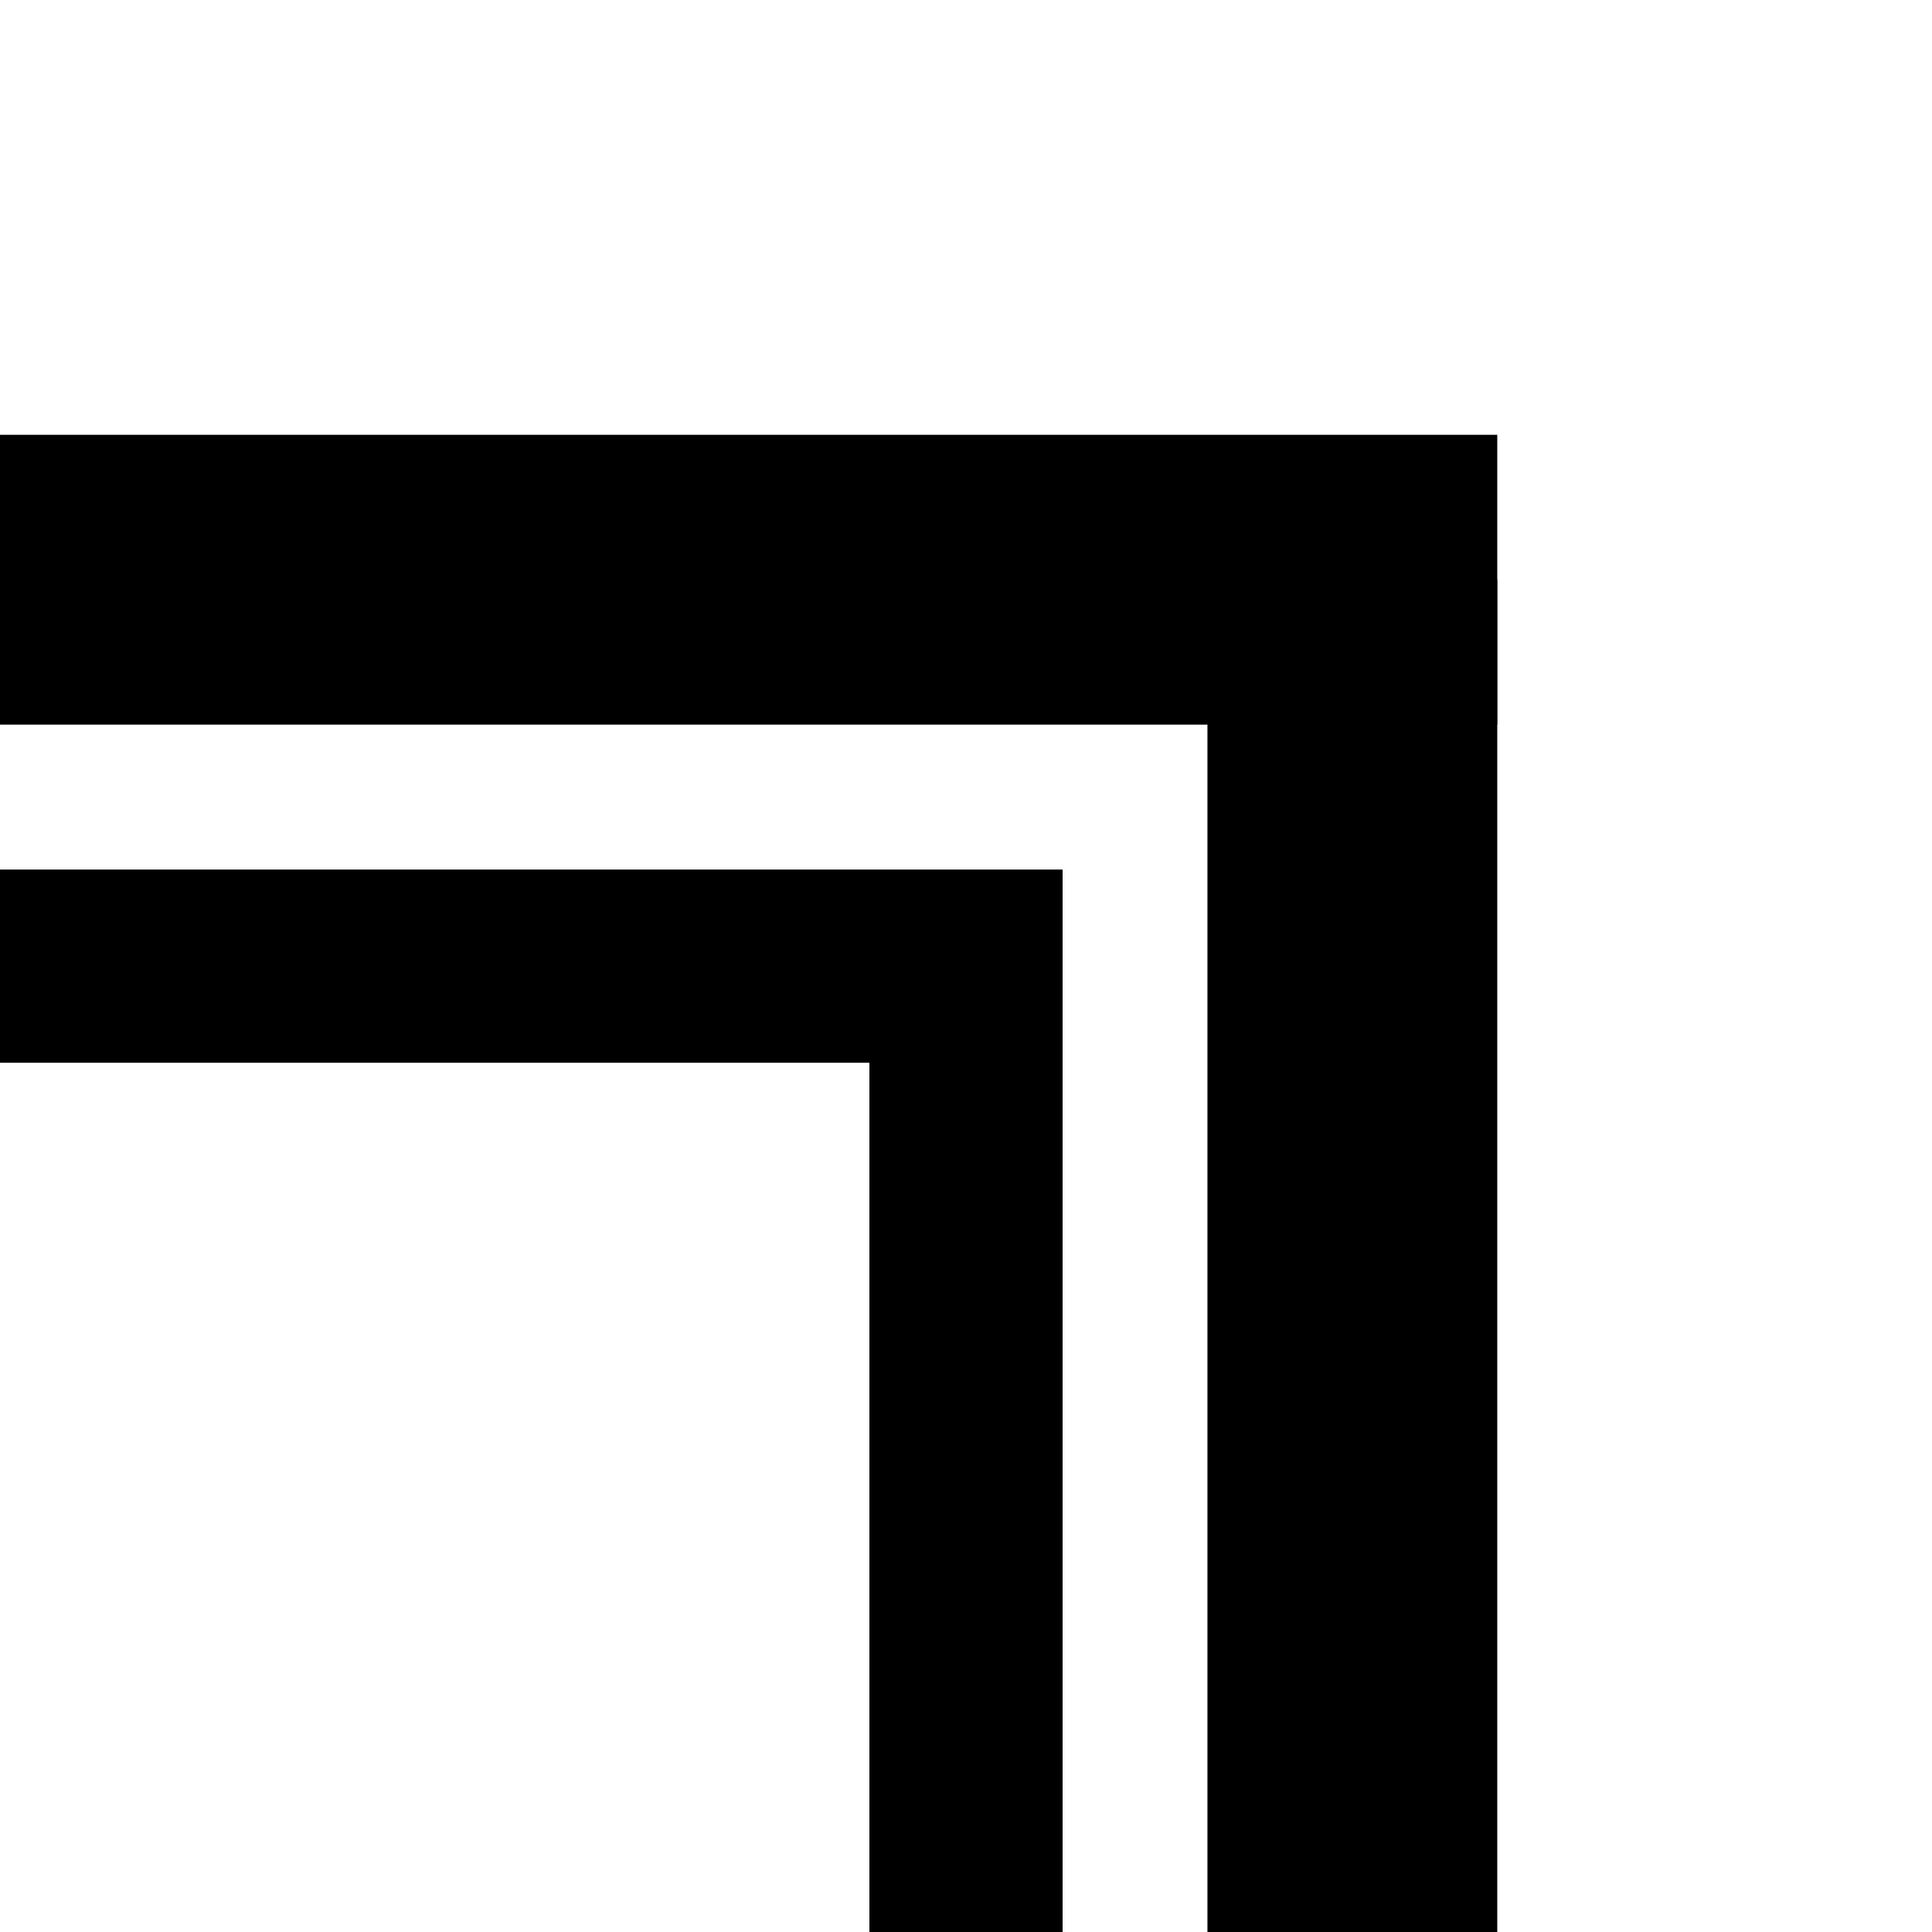
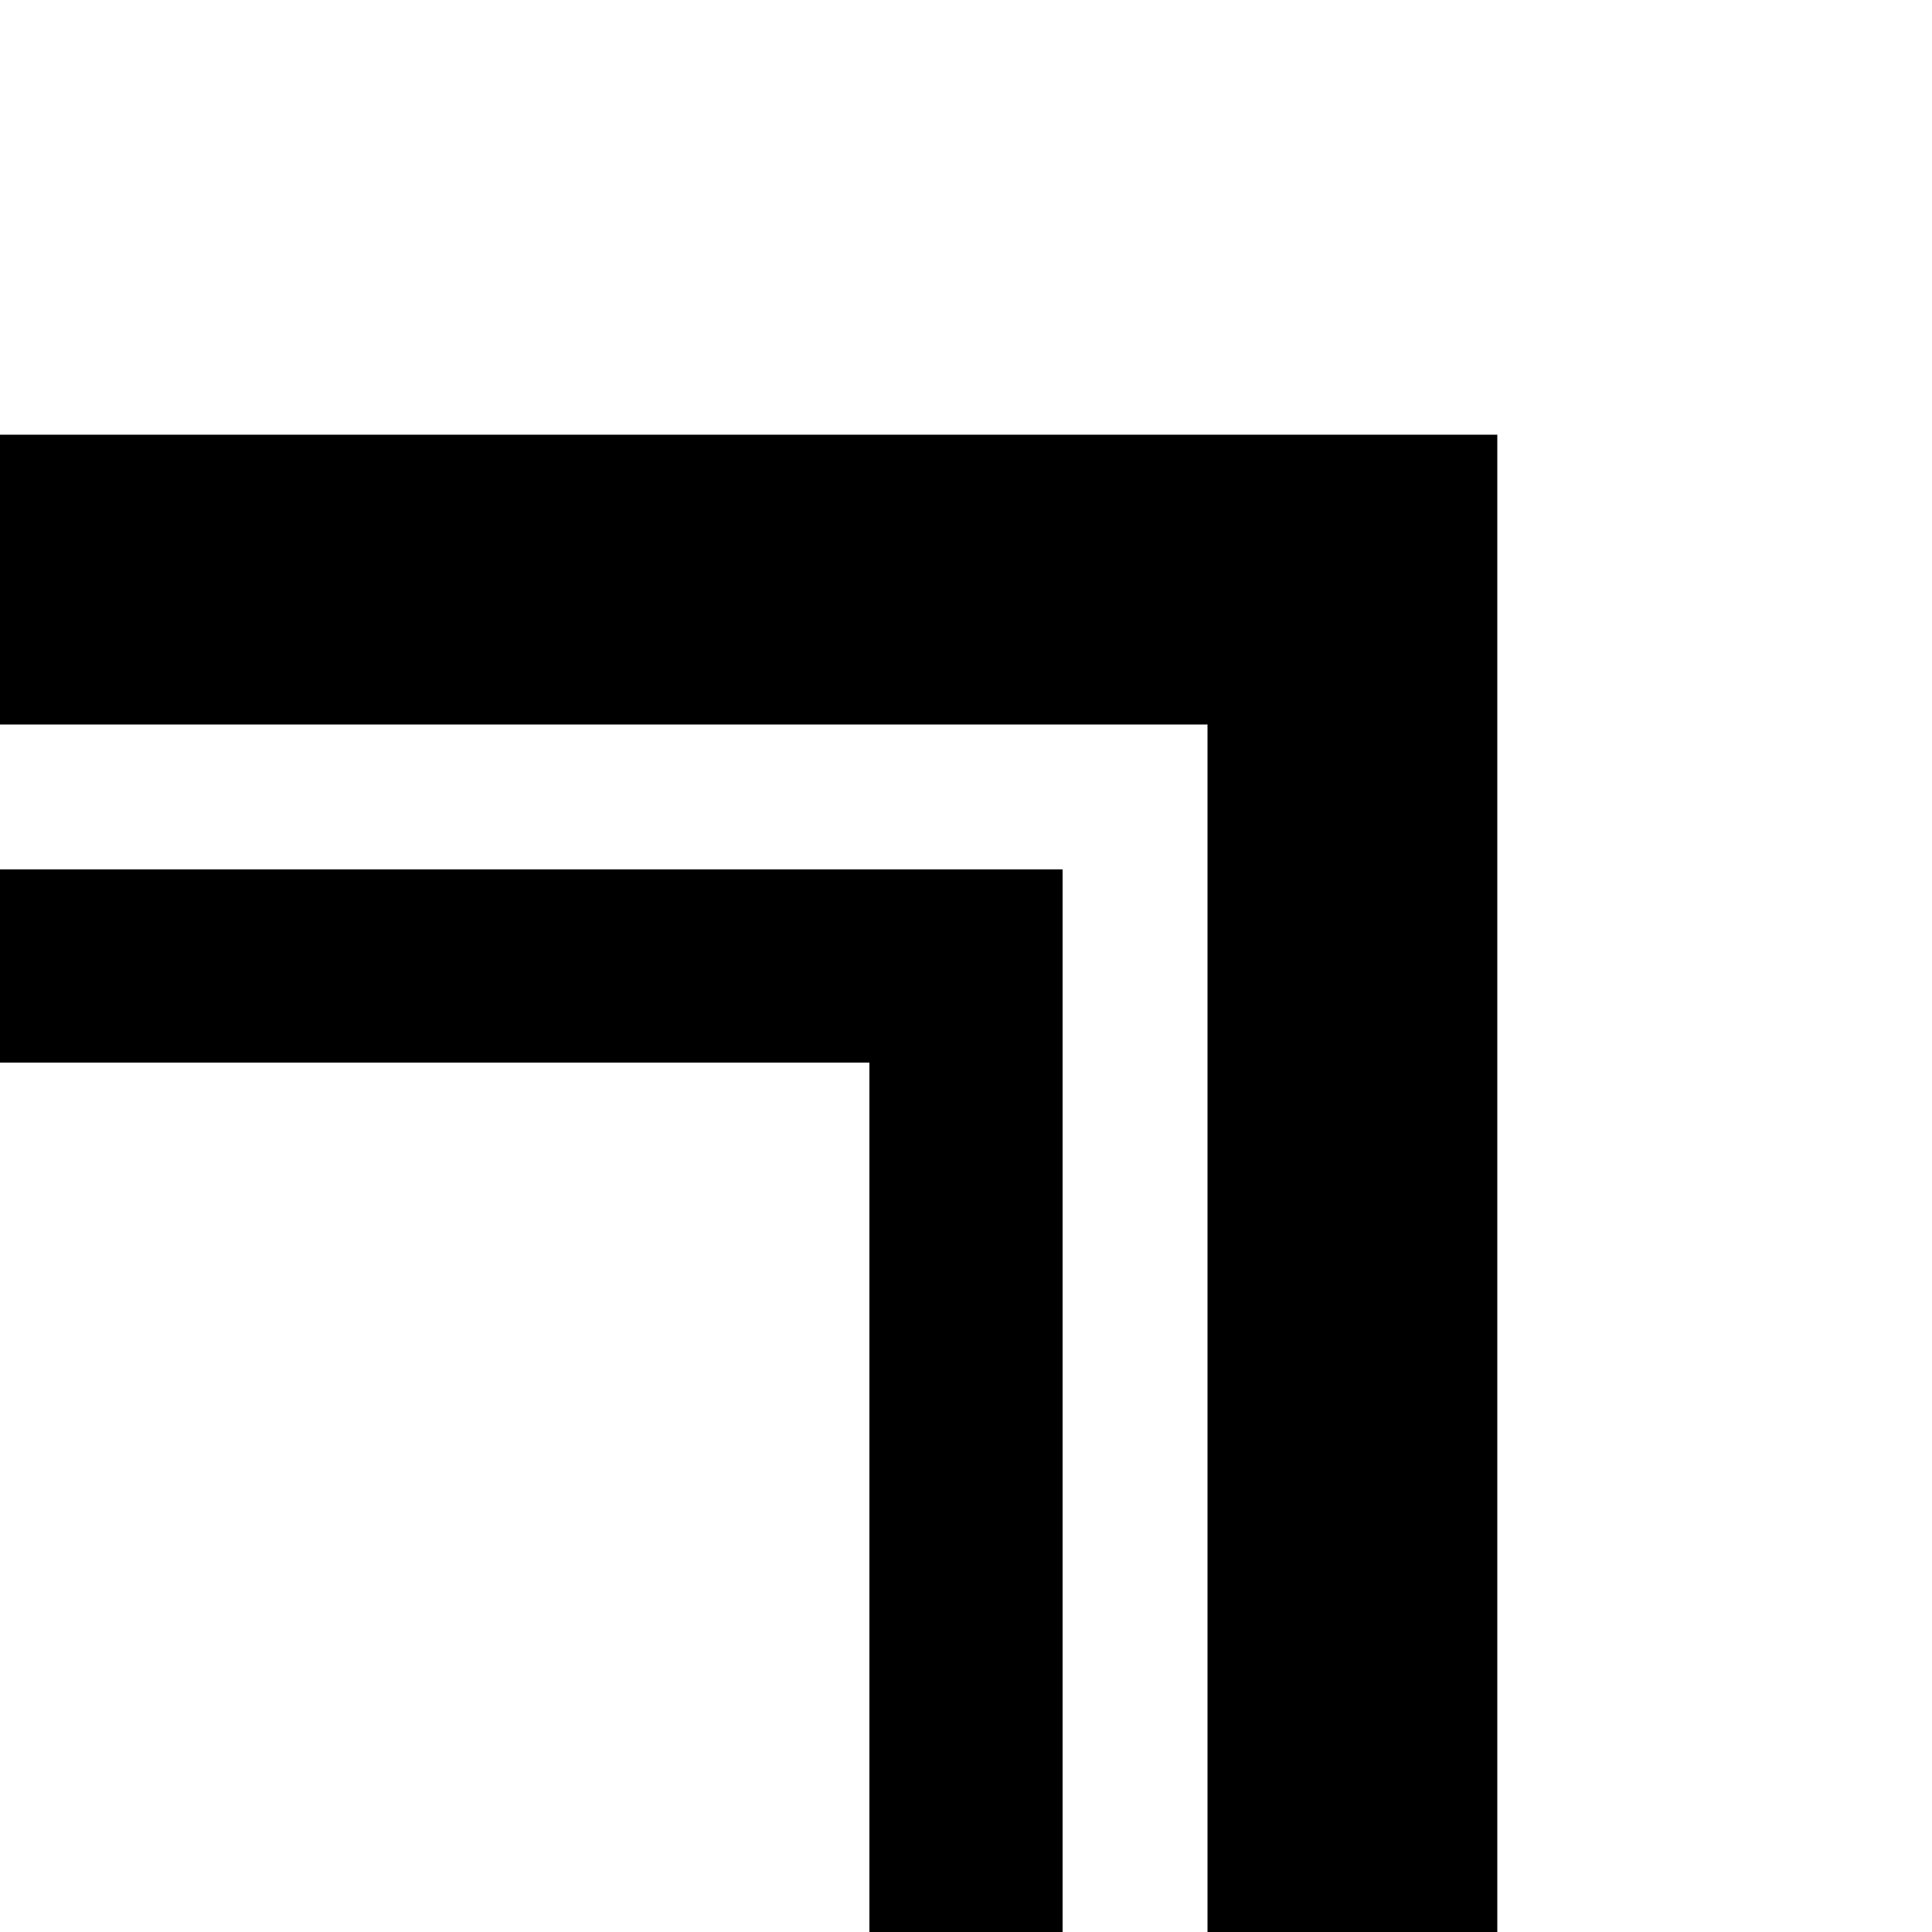
- <svg xmlns="http://www.w3.org/2000/svg" width="100" height="100" viewBox="0 0 26.458 26.458" version="1.1" id="svg1">
-   <defs id="defs1" />
-   <g id="layer1">
-     <path style="fill:#000000;fill-opacity:1;stroke:#000000;stroke-width:2.646;stroke-linecap:square;stroke-linejoin:bevel;stroke-dasharray:none" d="M 13.229,13.231 H -5.0838e-4" id="path1" />
-     <path style="fill:#000000;fill-opacity:1;stroke:#000000;stroke-width:2.646;stroke-dasharray:none" d="M 13.229,13.231 V 26.46" id="path2" />
-     <path style="fill:#000000;fill-opacity:1;stroke:#000000;stroke-width:3.969;stroke-linecap:square;stroke-dasharray:none" d="M 18.52,7.939 H -5.0838e-4" id="path3" />
-     <path style="fill:#000000;fill-opacity:1;stroke:#000000;stroke-width:3.969;stroke-linecap:butt;stroke-linejoin:bevel;stroke-dasharray:none" d="M 18.52,7.939 V 26.46" id="path4" />
-   </g>
+ <svg xmlns="http://www.w3.org/2000/svg" version="1.1" width="100" height="100">
+   <style>
+     polyline {
+       fill: transparent;
+       stroke: black;
+       stroke-linejoin: miter;
+     }
+   </style>
+   <polyline points="0 30 70 30 70 100" stroke-width="15" />
+   <polyline points="0 50 50 50 50 100" stroke-width="10" />
</svg>
